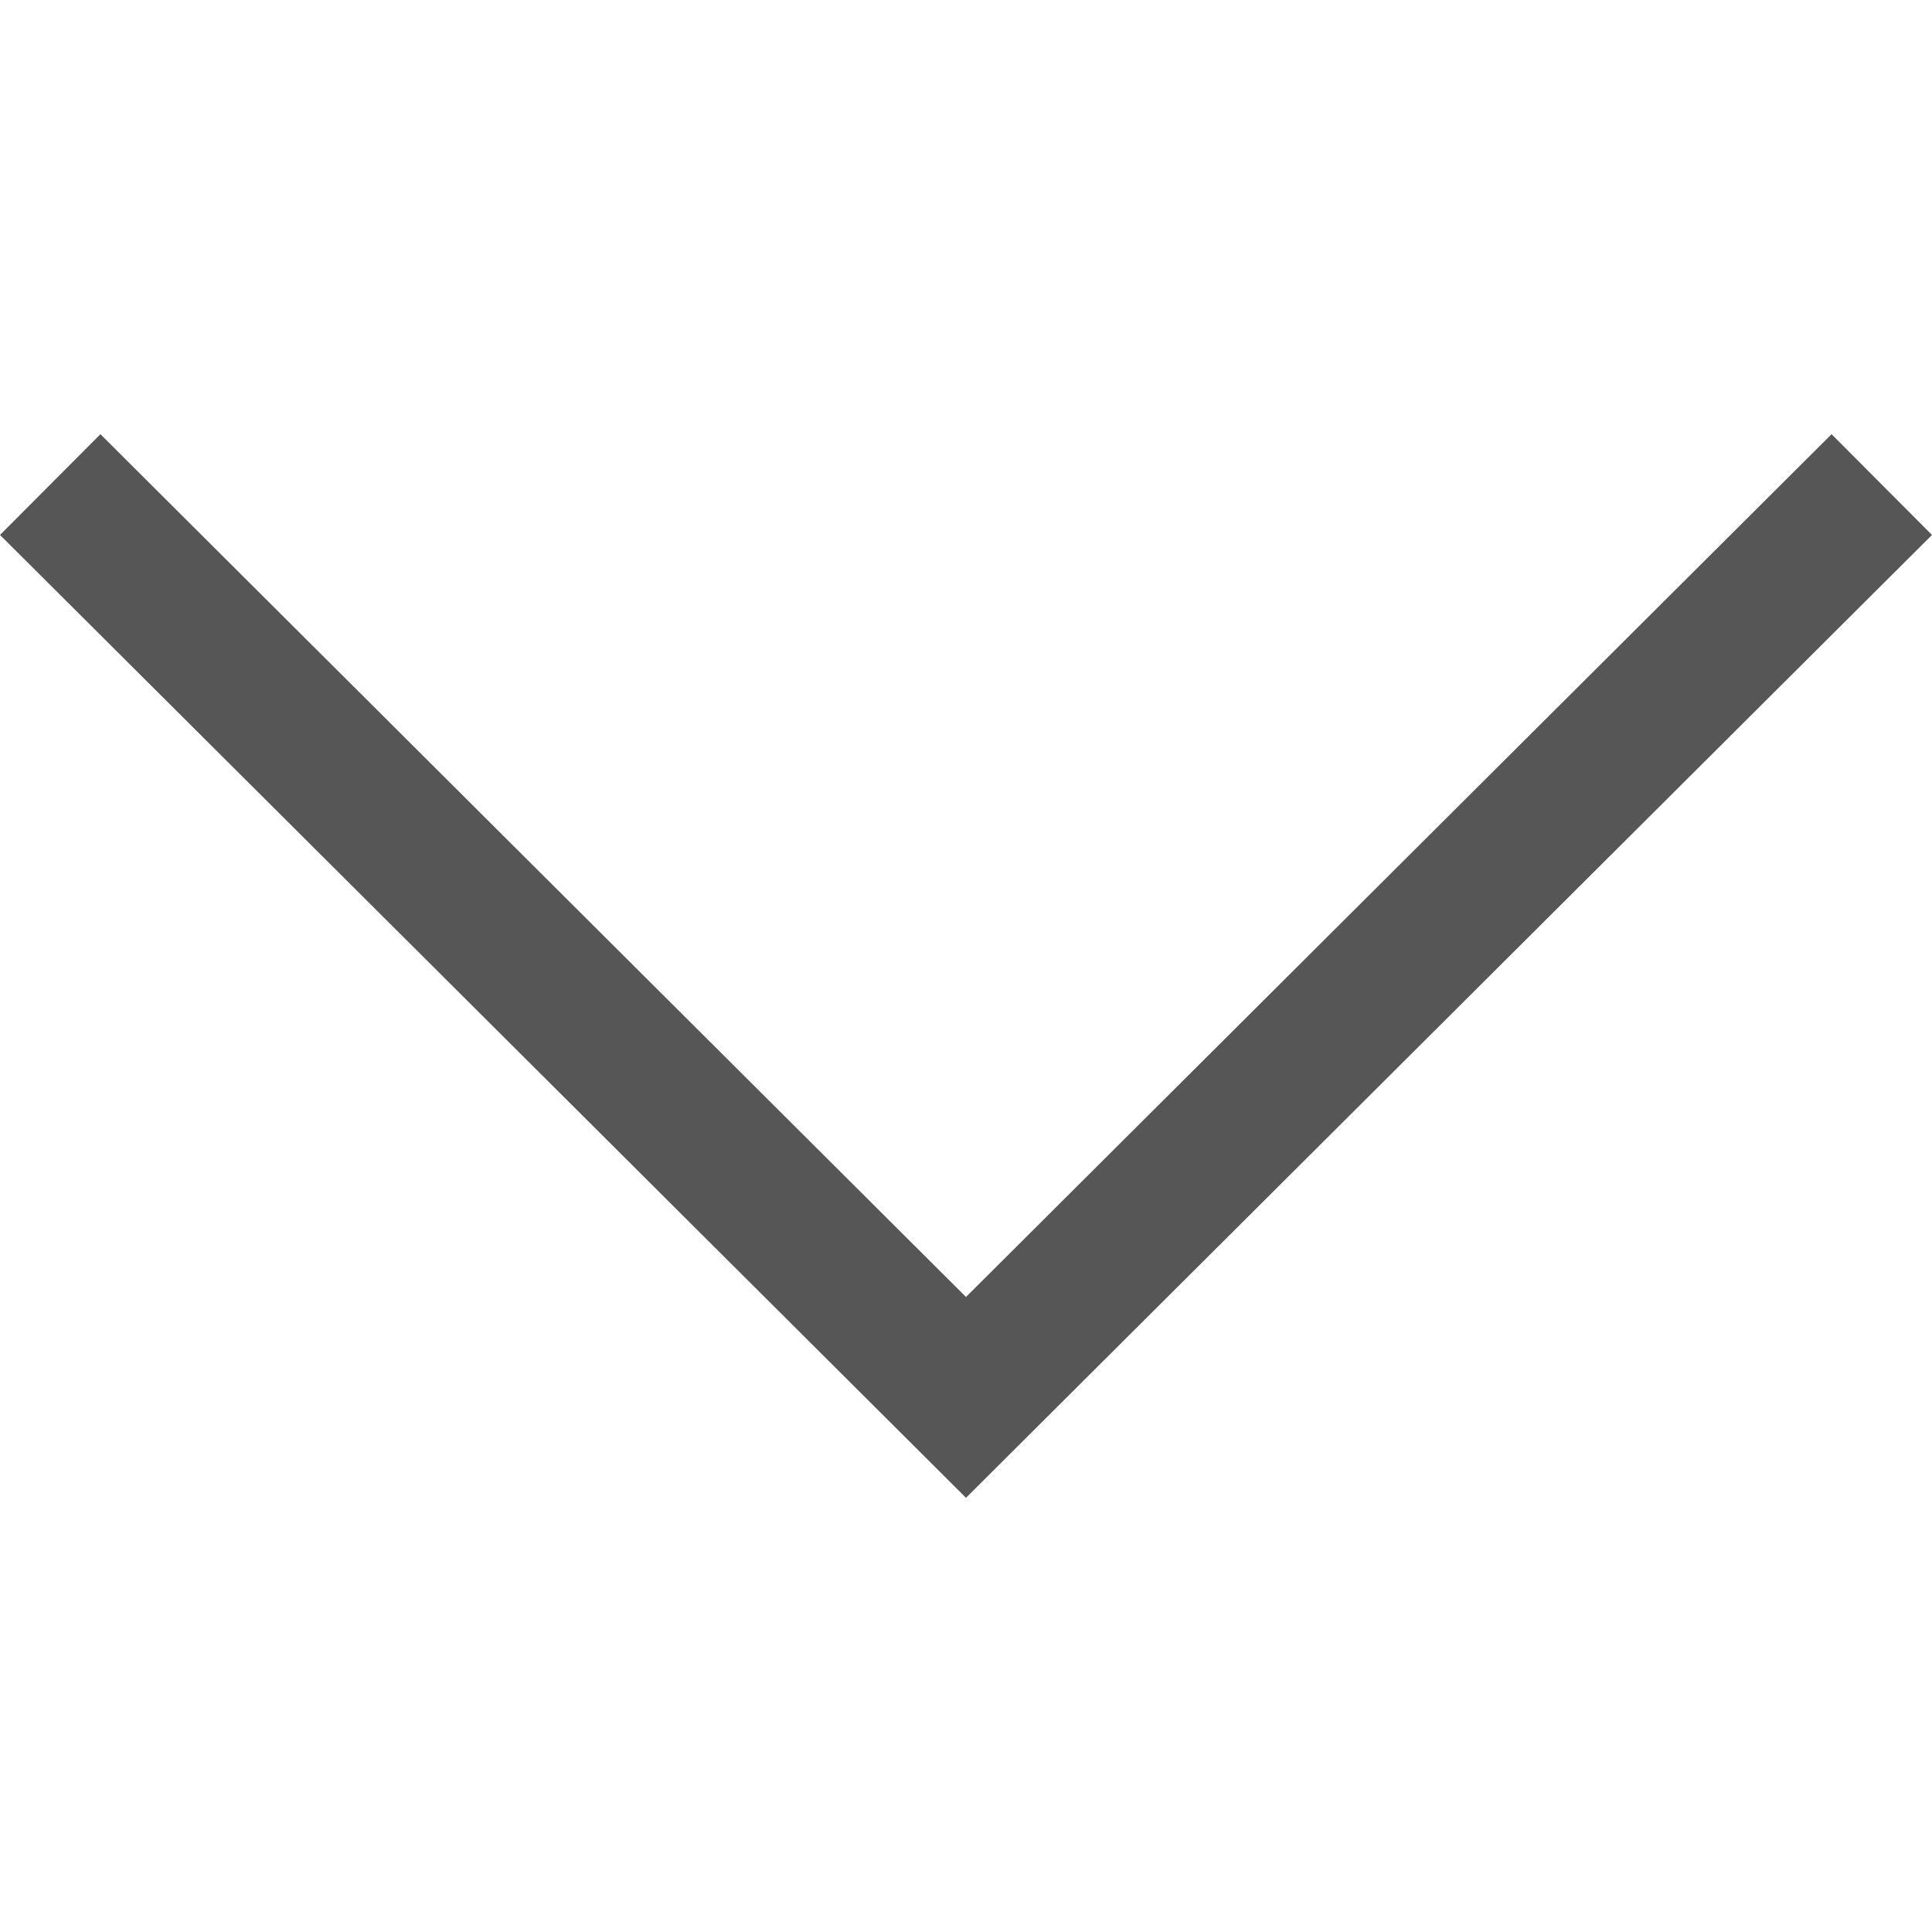
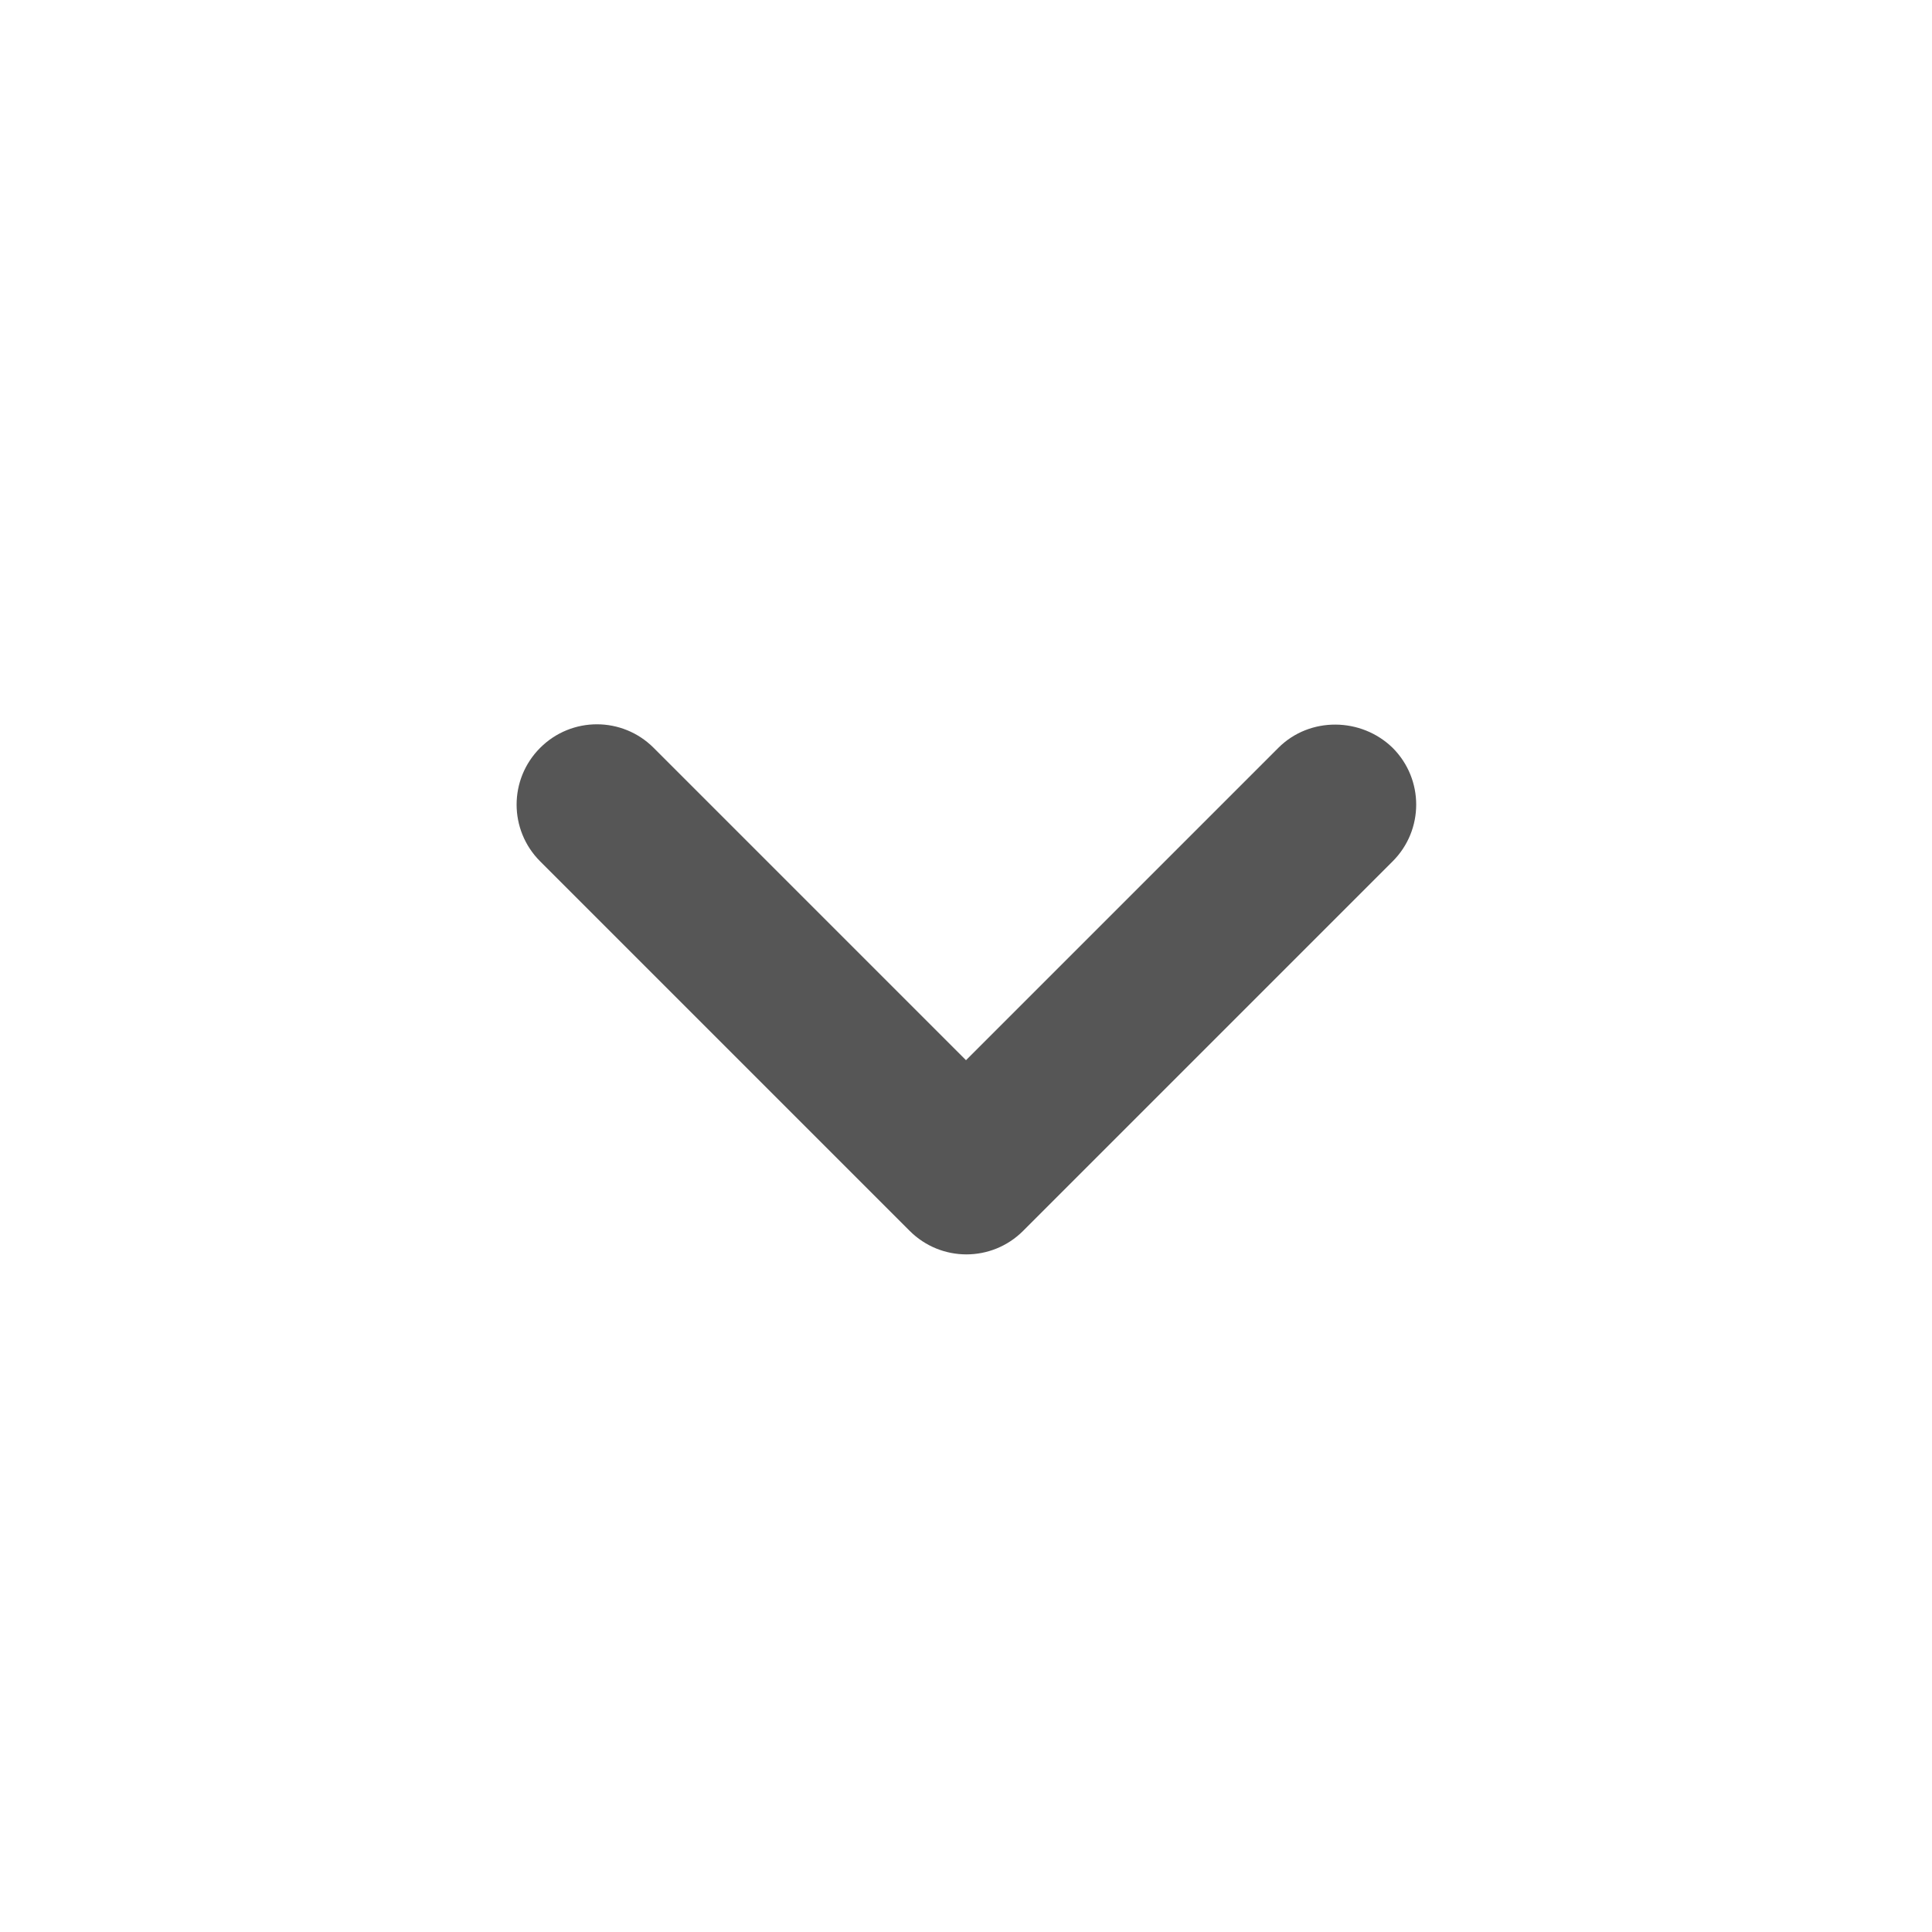
- <svg xmlns="http://www.w3.org/2000/svg" fill="#565656" height="64px" width="64px" version="1.1" id="Layer_1" viewBox="0 0 407.437 407.437" xml:space="preserve">
-   <g id="SVGRepo_bgCarrier" stroke-width="0" />
-   <g id="SVGRepo_tracerCarrier" stroke-linecap="round" stroke-linejoin="round" />
-   <g id="SVGRepo_iconCarrier">
-     <polygon points="386.258,91.567 203.718,273.512 21.179,91.567 0,112.815 203.718,315.87 407.437,112.815 " />
-   </g>
+ <svg xmlns="http://www.w3.org/2000/svg" height="24px" viewBox="0 0 24 24" width="24px" fill="#565656">
+   <path d="M15.88 9.29L12 13.17 8.12 9.29c-.39-.39-1.02-.39-1.41 0-.39.39-.39 1.02 0 1.41l4.59 4.59c.39.39 1.02.39 1.41 0l4.59-4.59c.39-.39.39-1.02 0-1.41-.39-.38-1.03-.39-1.42 0z" />
</svg>
